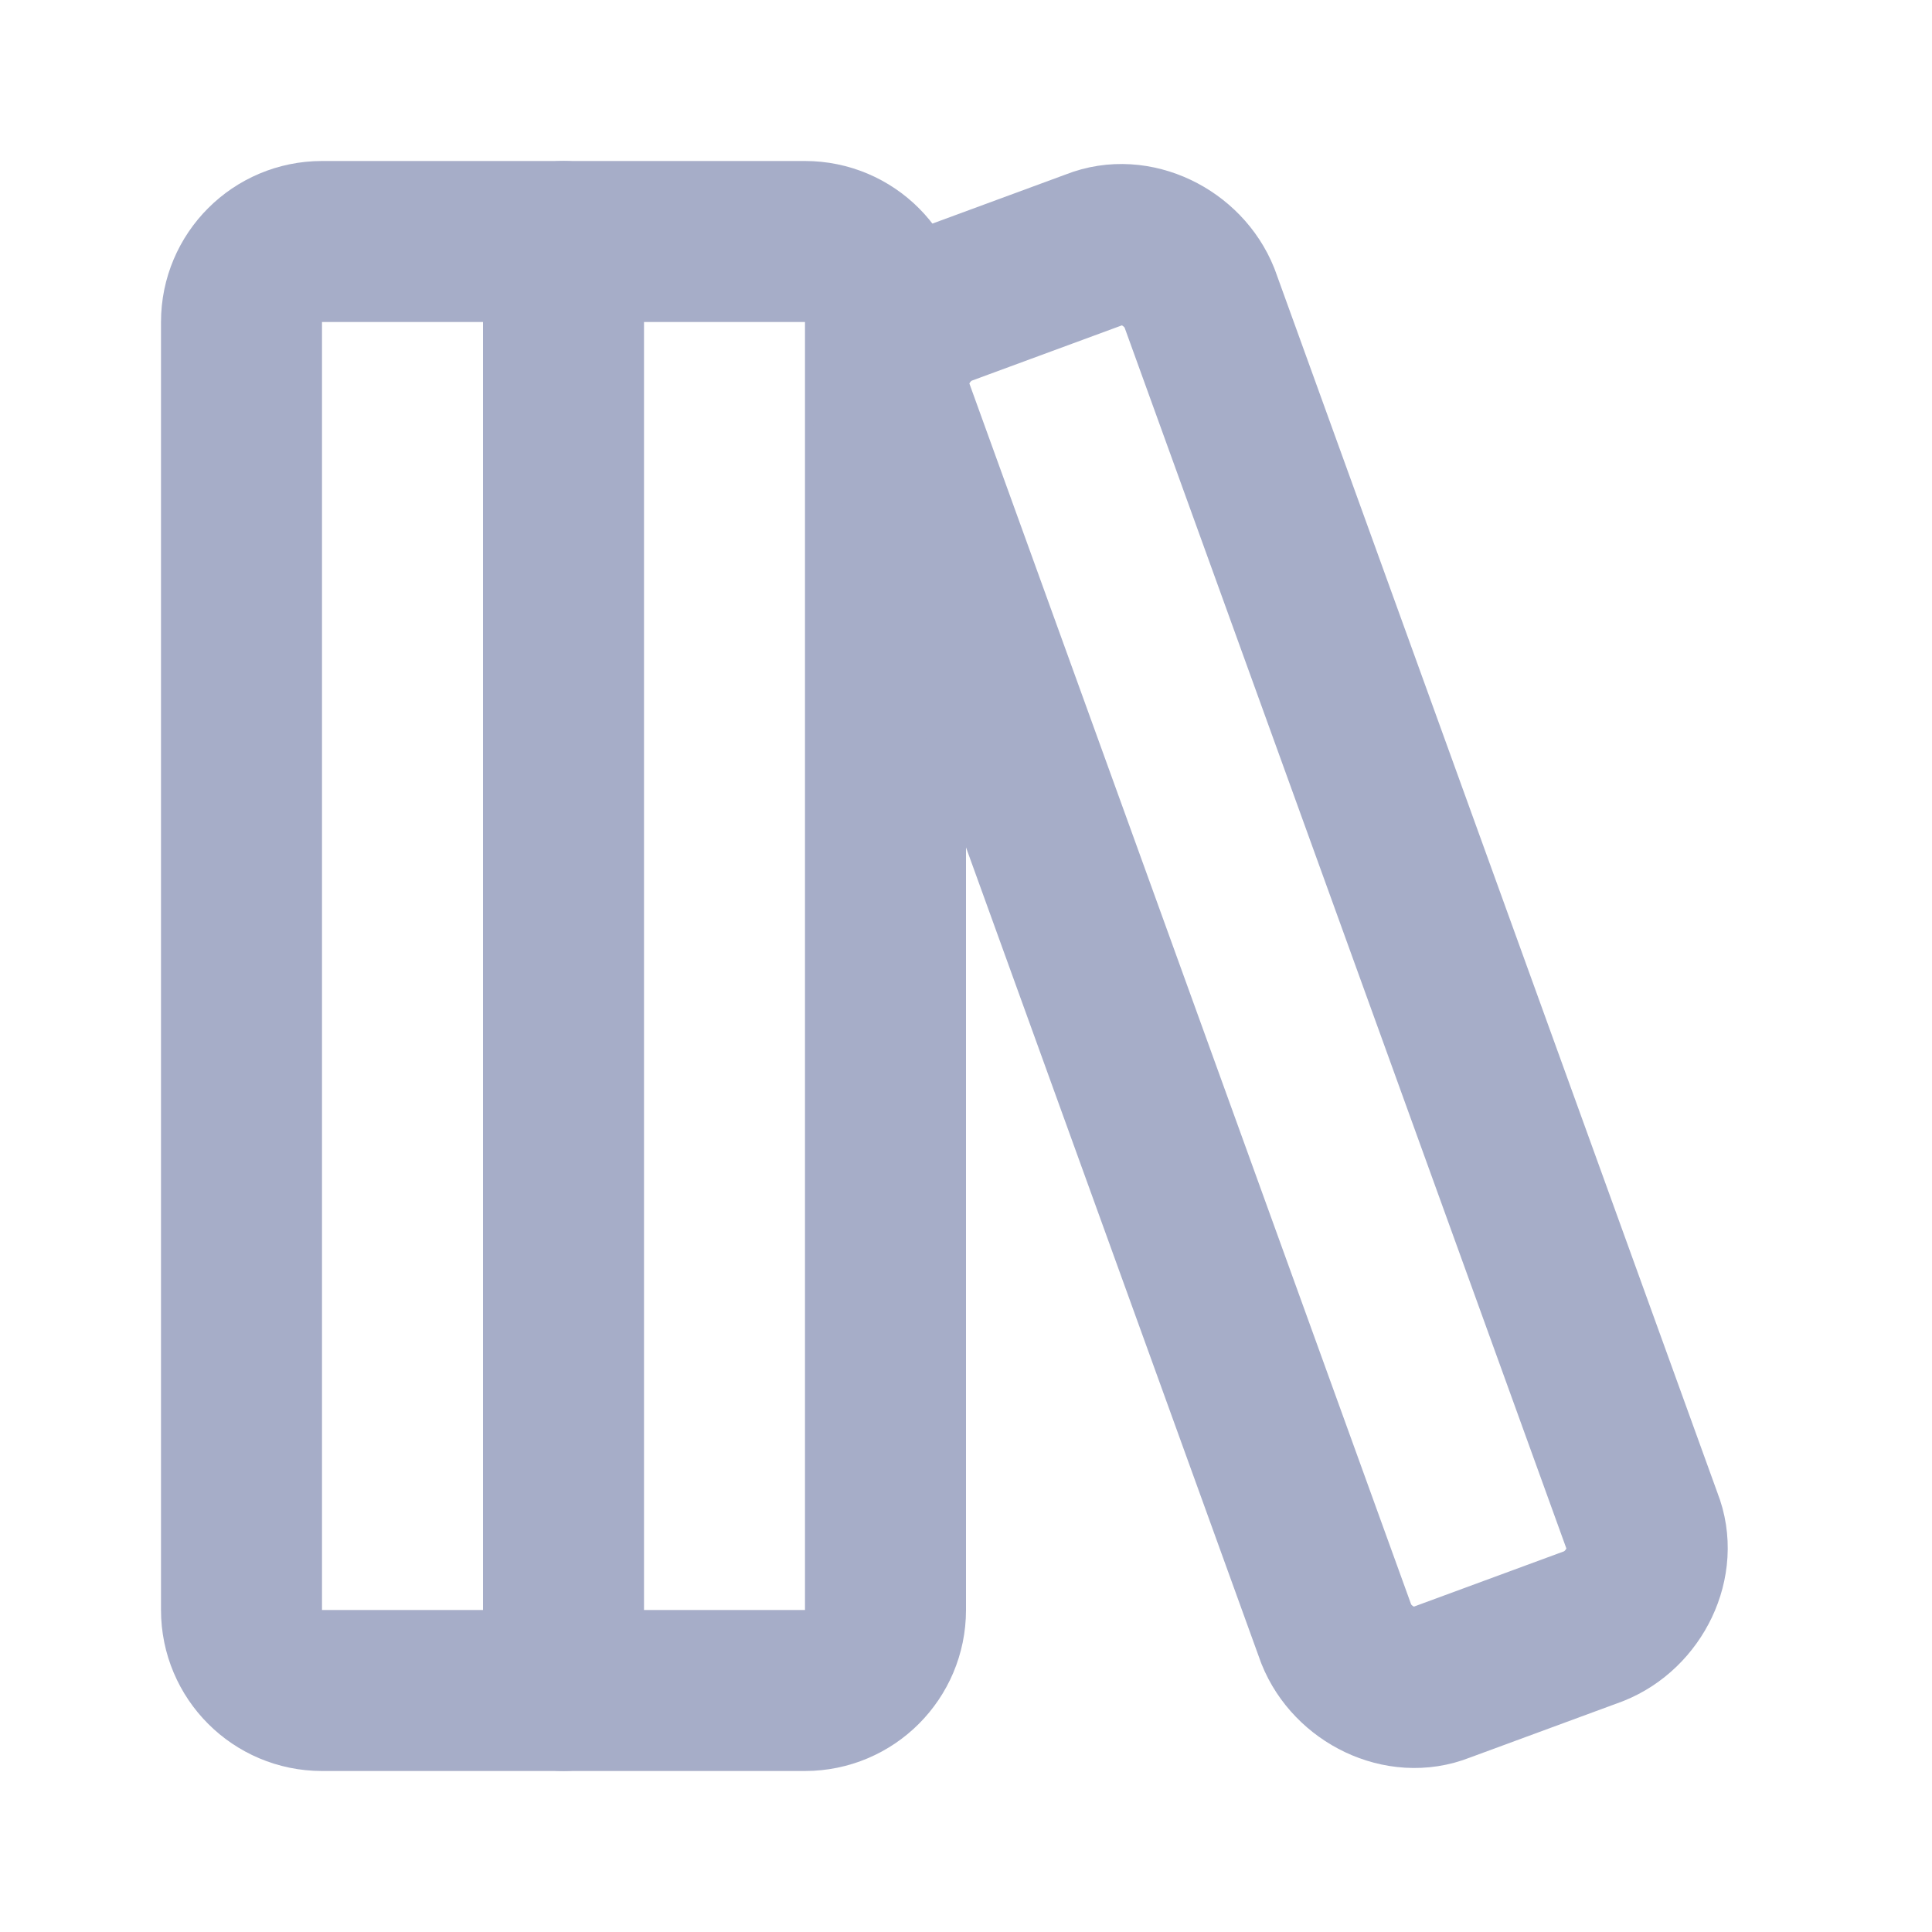
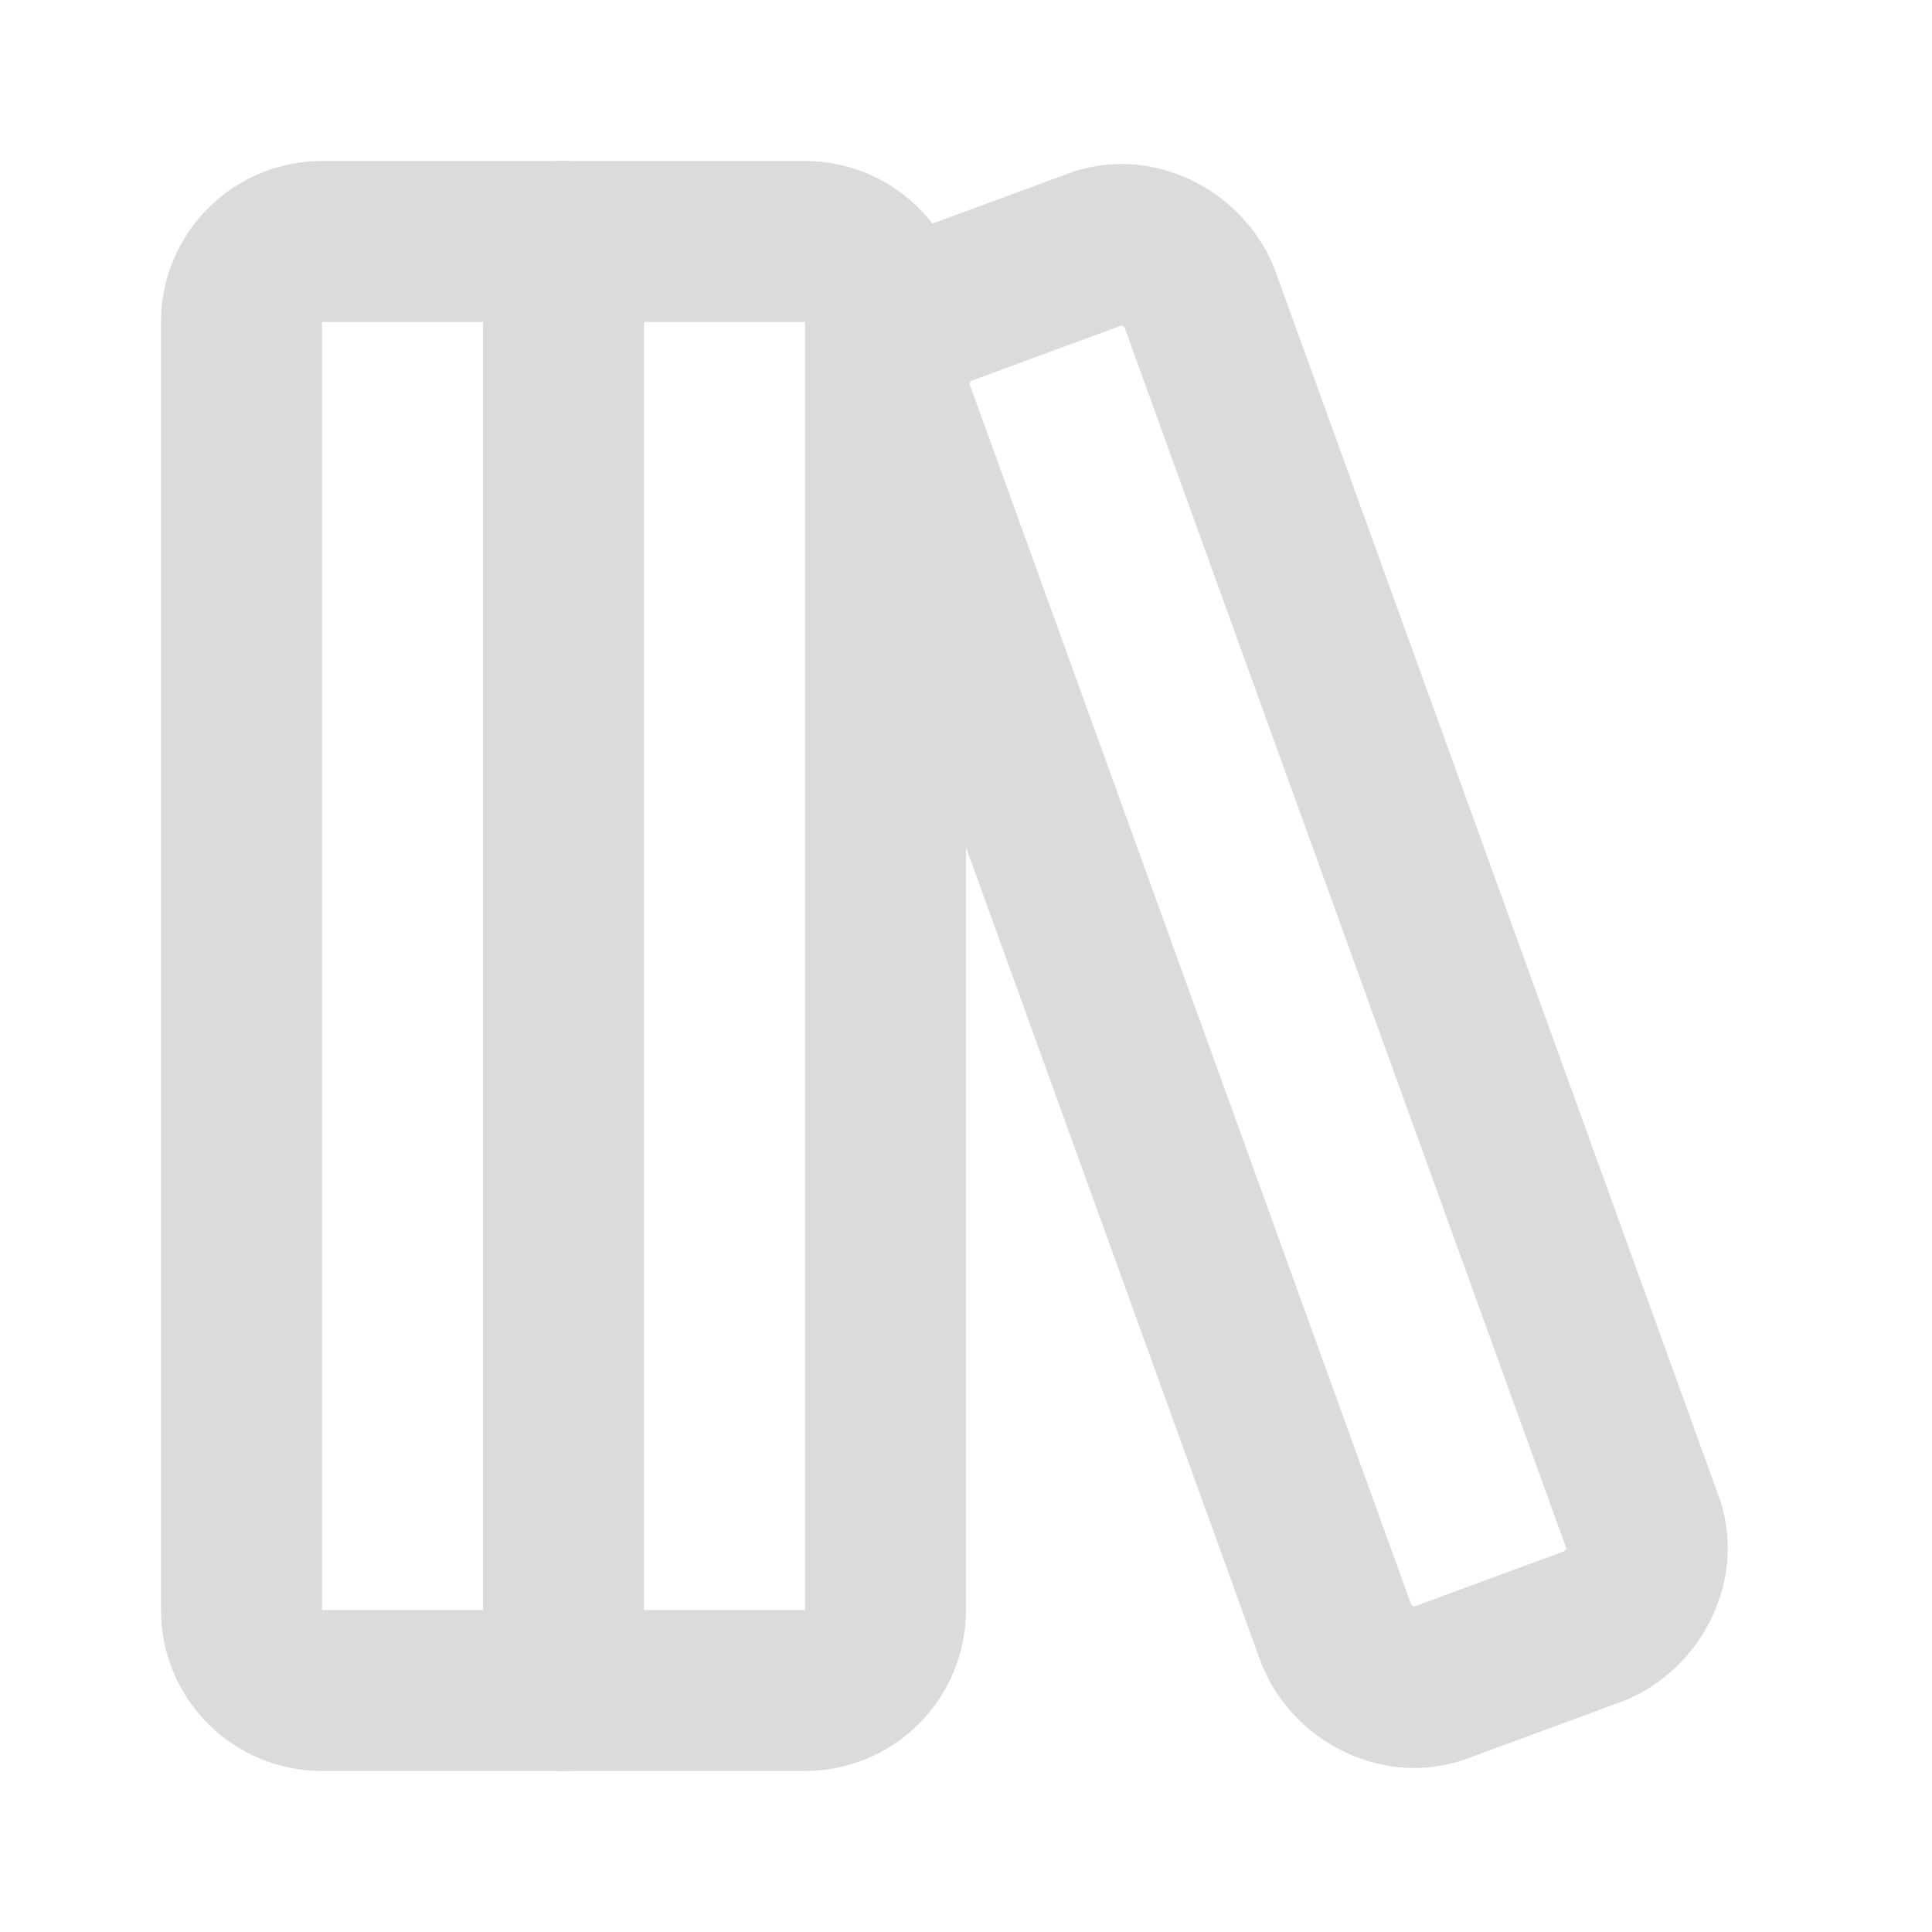
- <svg xmlns="http://www.w3.org/2000/svg" width="24" height="24" viewBox="0 0 24 24" fill="none" stroke="#a6adc8" stroke-width="2" stroke-linecap="round" stroke-linejoin="round" class="lucide lucide-library-big">
+ <svg xmlns="http://www.w3.org/2000/svg" width="24" height="24" viewBox="0 0 24 24" fill="none" stroke="#dbdbdb" stroke-width="2" stroke-linecap="round" stroke-linejoin="round" class="lucide lucide-library-big">
  <rect width="8" height="18" x="3" y="3" rx="1" />
  <path d="M7 3v18" />
  <path d="M20.4 18.9c.2.5-.1 1.1-.6 1.3l-1.9.7c-.5.2-1.1-.1-1.3-.6L11.1 5.1c-.2-.5.1-1.1.6-1.3l1.9-.7c.5-.2 1.1.1 1.3.6Z" />
</svg>
